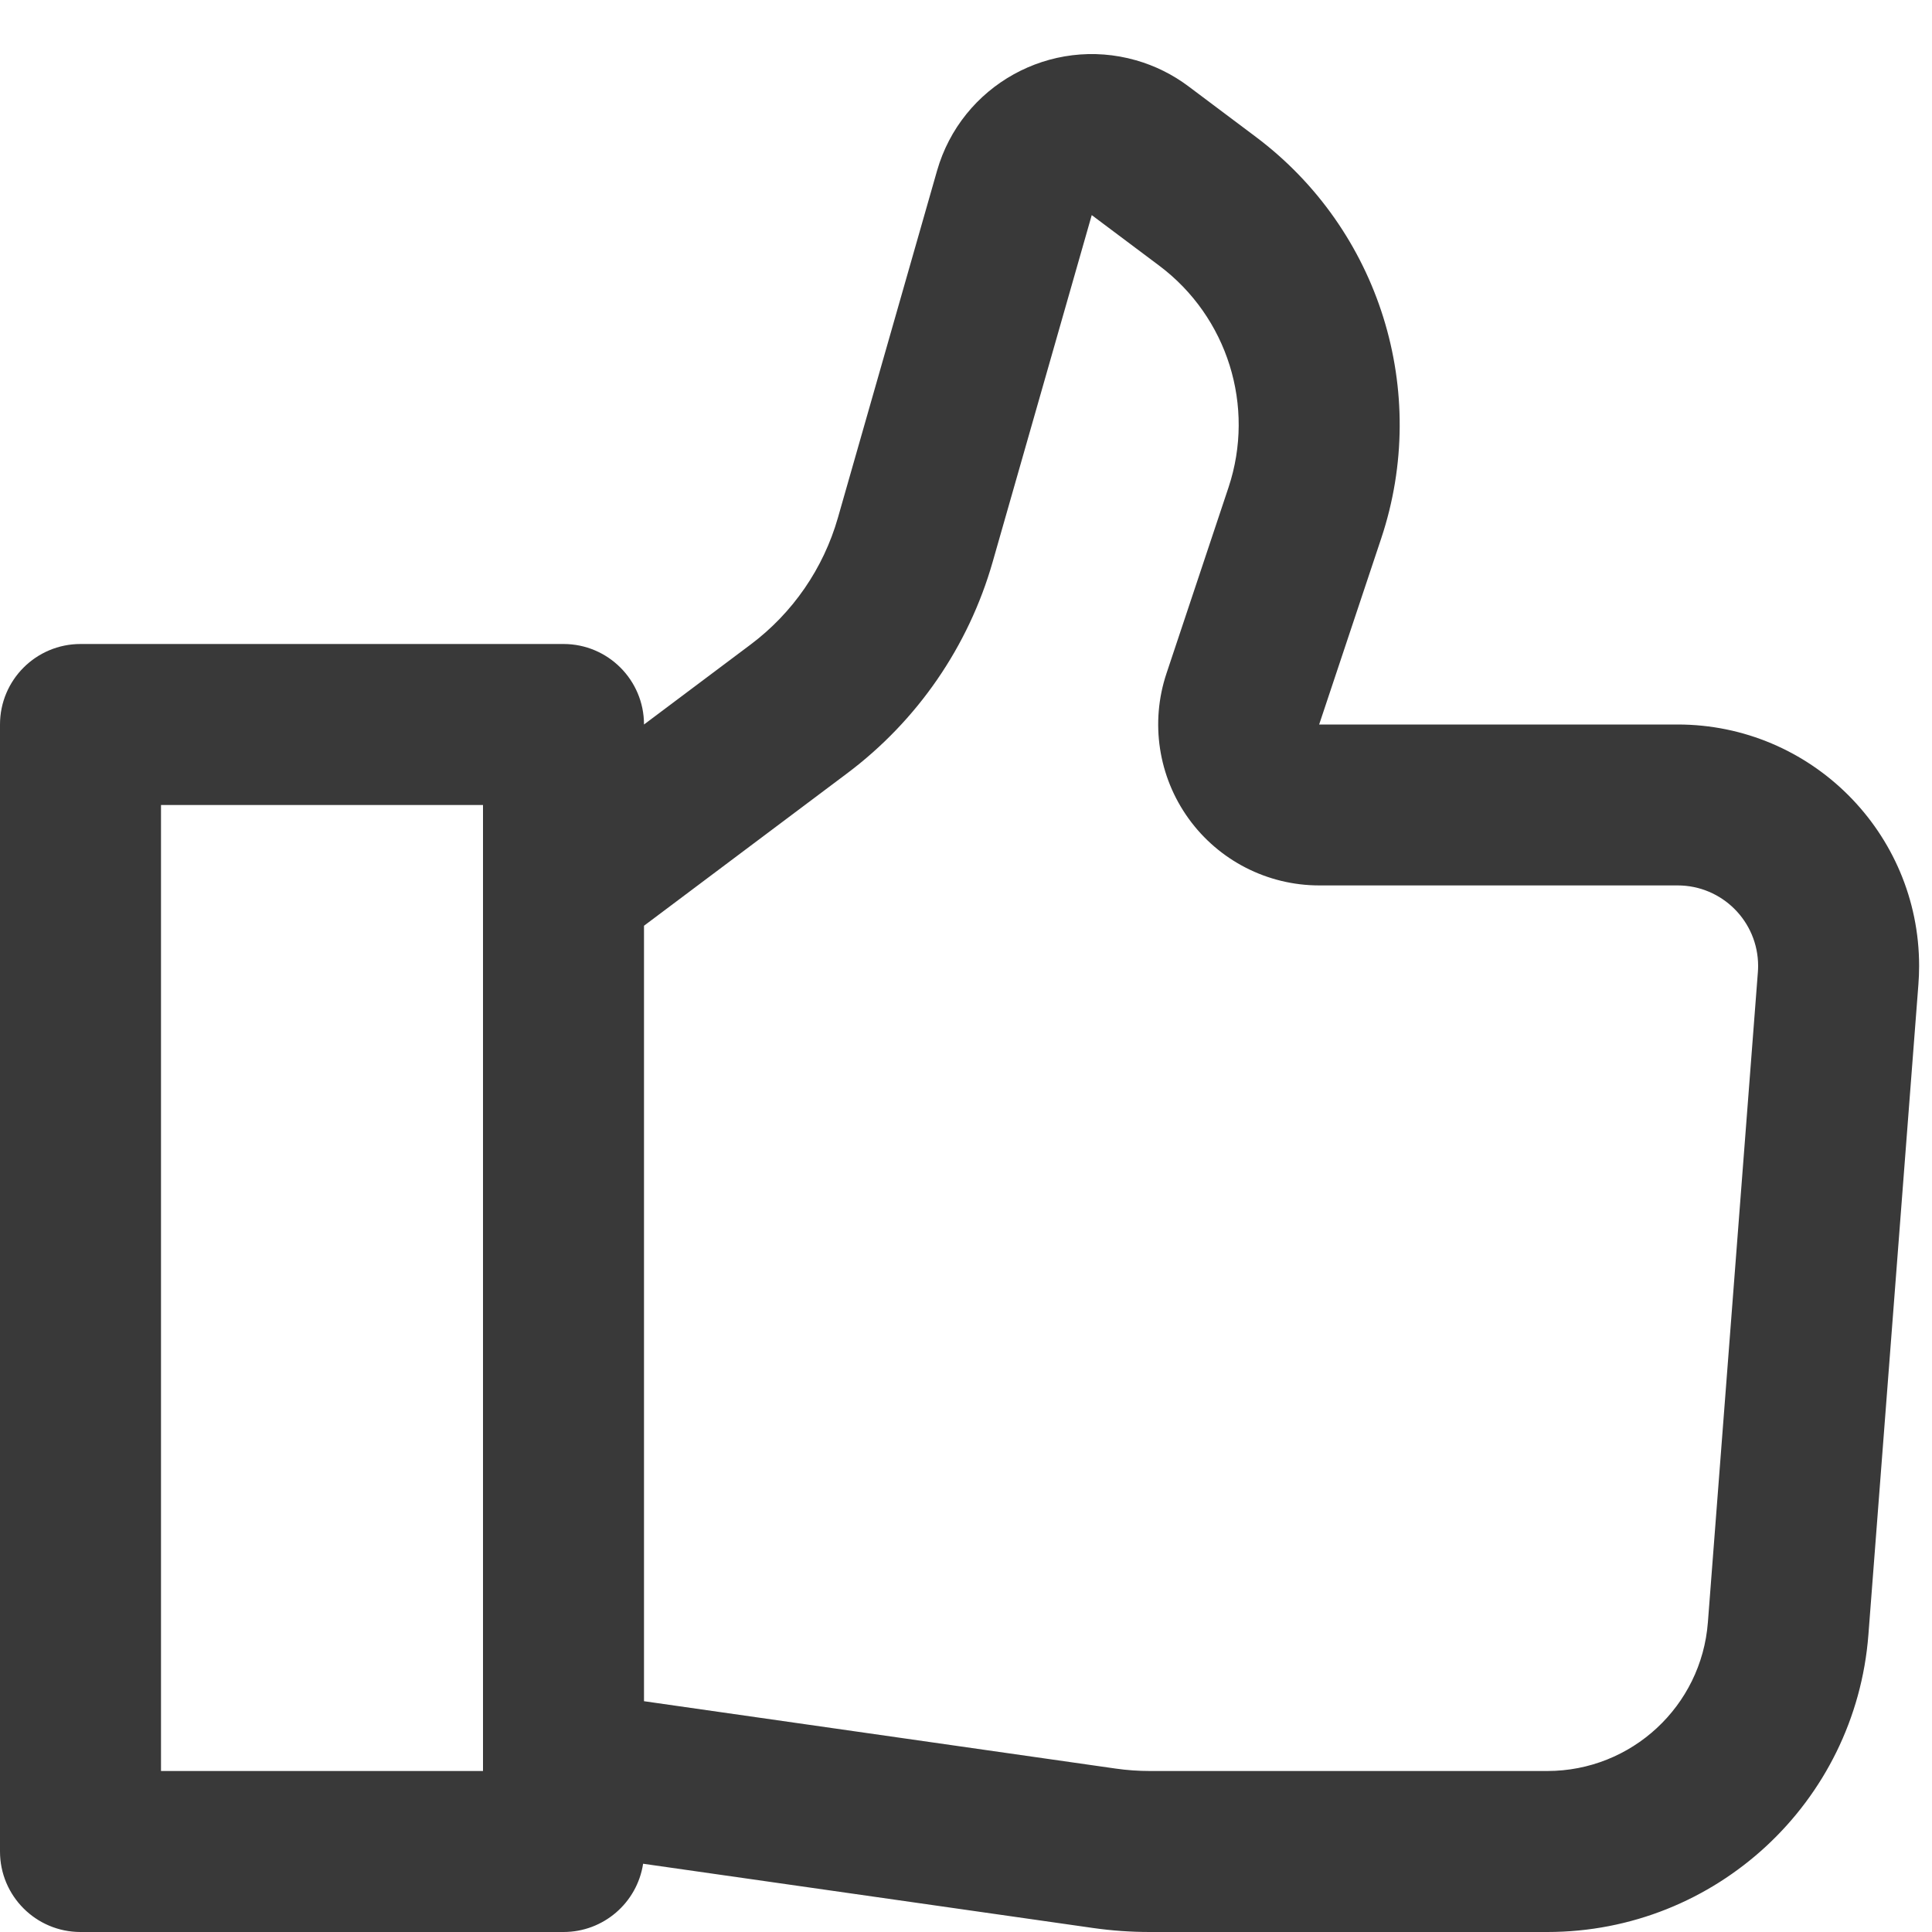
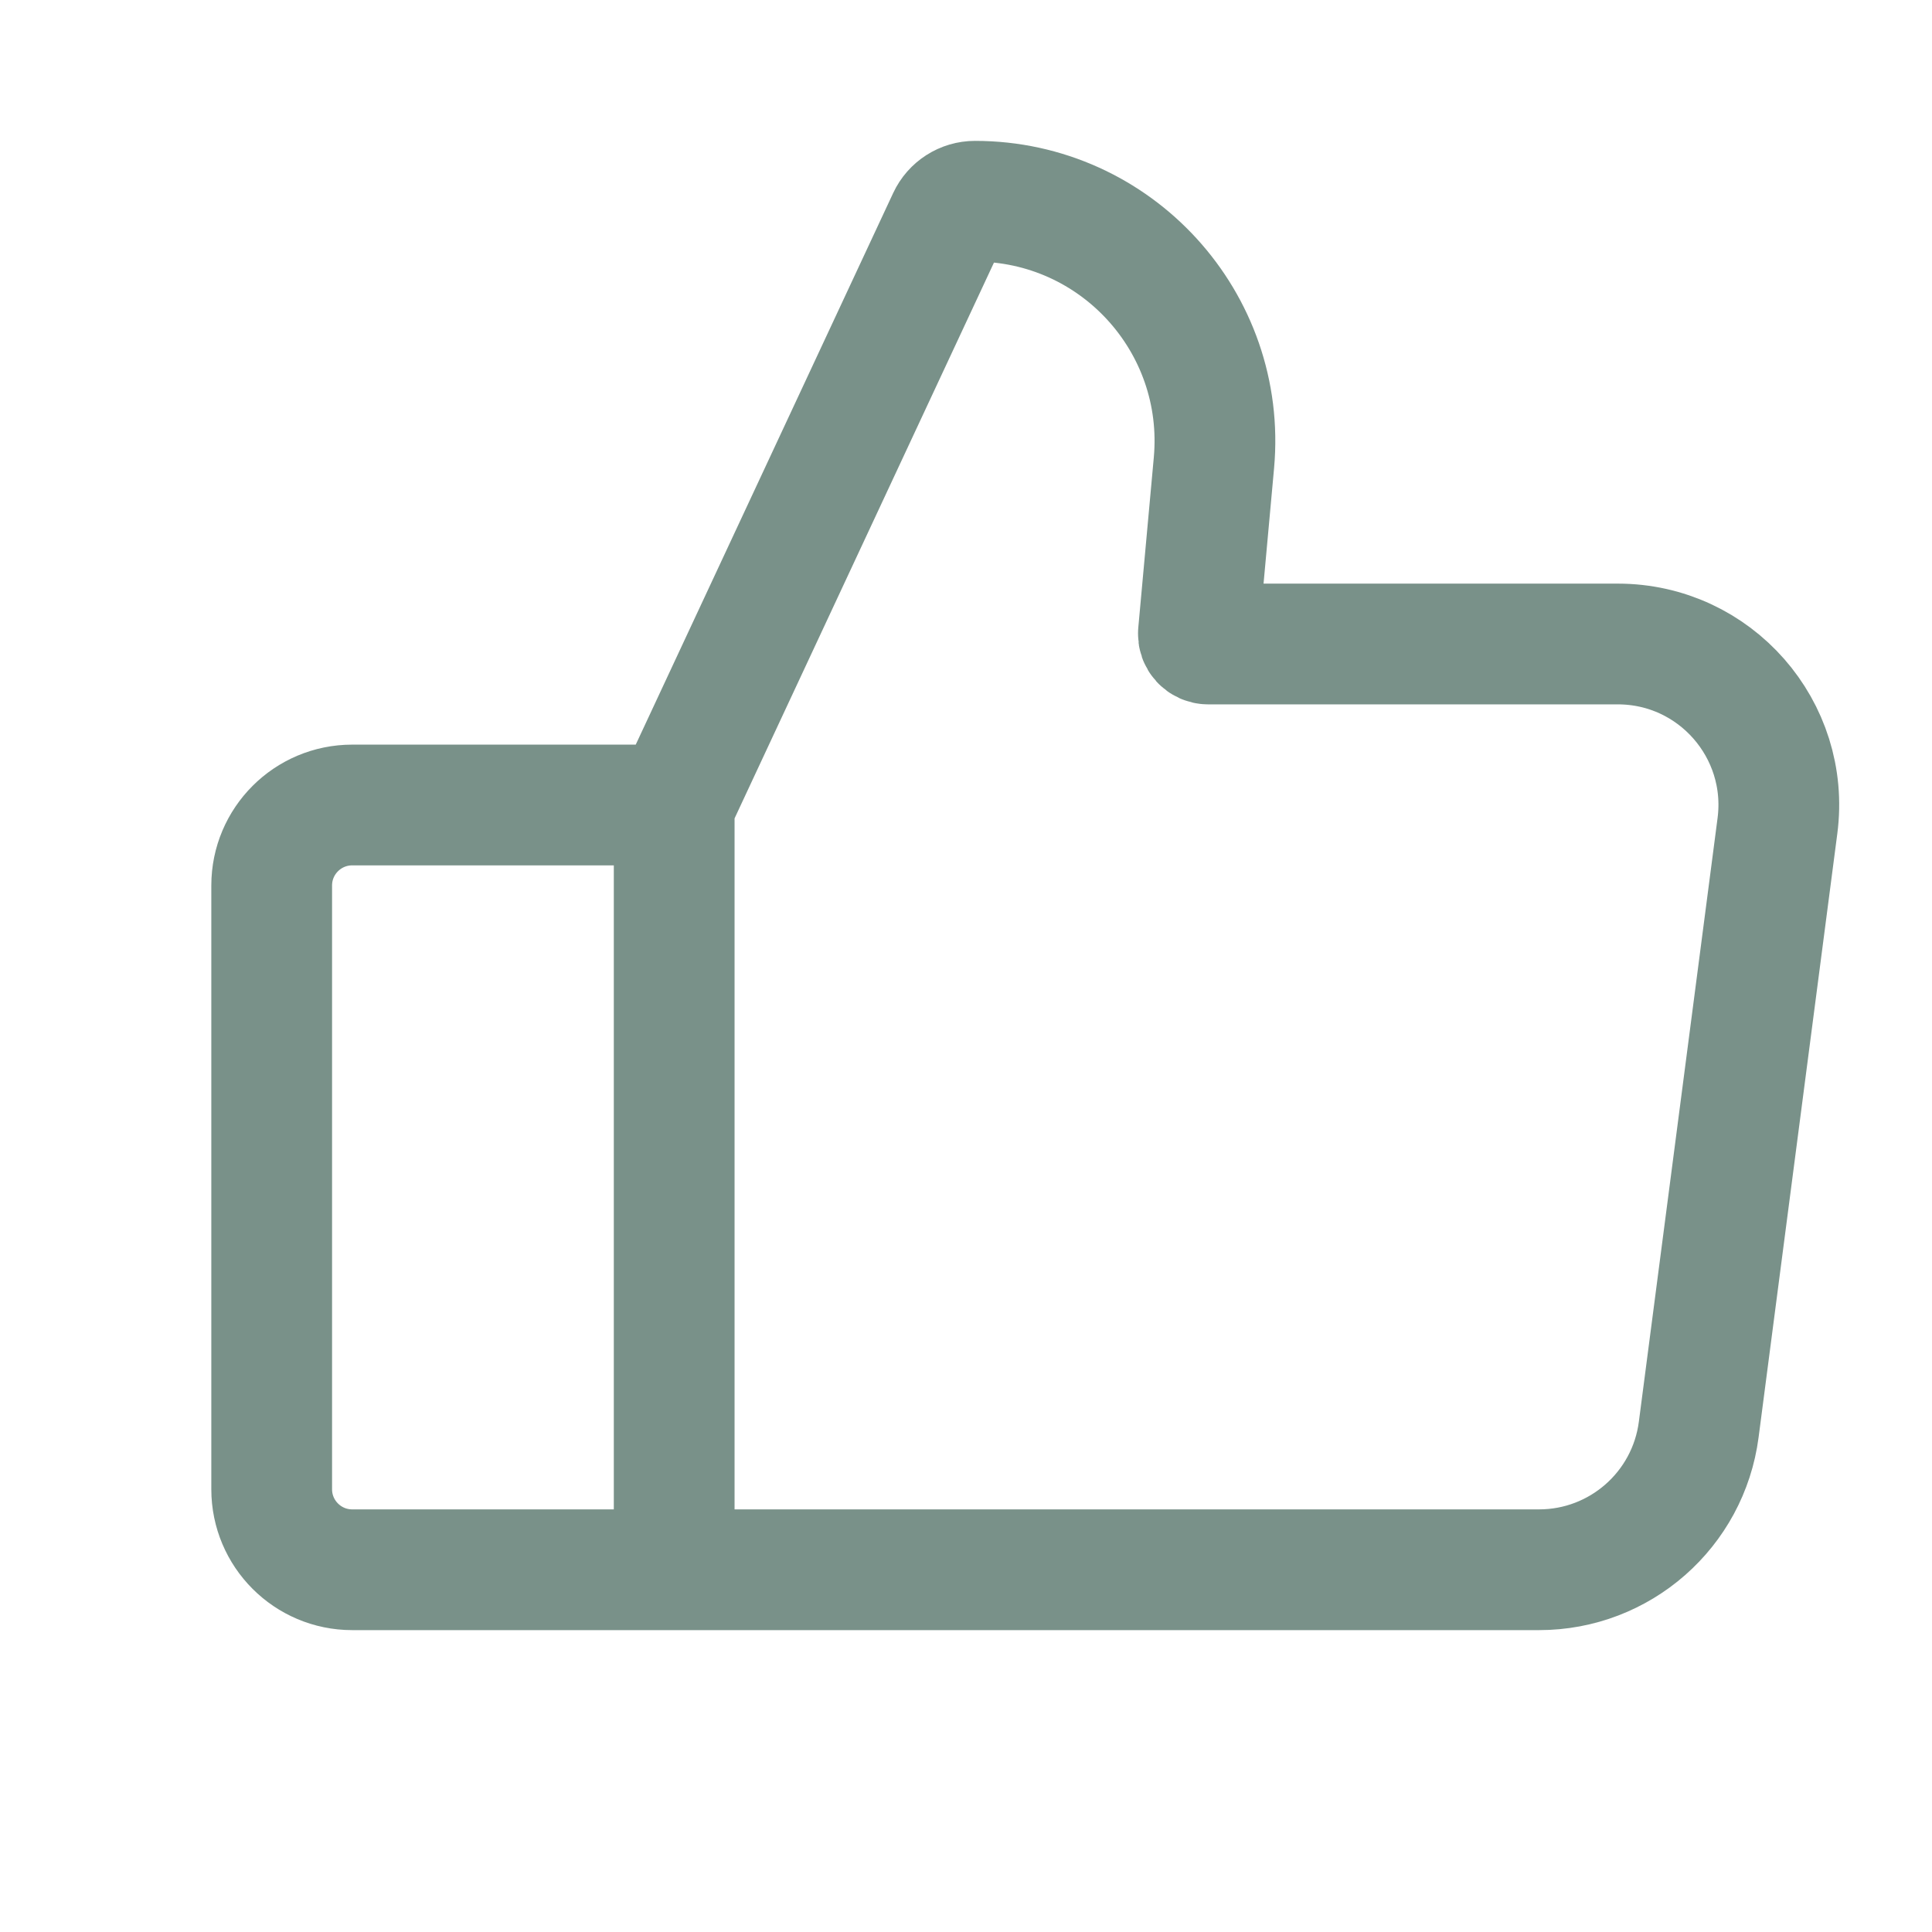
- <svg xmlns="http://www.w3.org/2000/svg" id="Layer_1" data-name="Layer 1" width="24" height="24" viewBox="0 0 24 24">
-   <rect width="24" height="24" fill="none" />
-   <path id="_24x24-a" data-name="24x24-a" d="M8,11.5v9.633l5.86.837a2.996,2.996,0,0,0,.424.03h4.938a2,2,0,0,0,1.994-1.847l.621-8.077c.002-.025.003-.051.003-.077a1,1,0,0,0-1-1H16.387A2,2,0,0,1,14.49,8.367l.771-2.312A2.469,2.469,0,0,0,14.4,3.3l-.838-.628L12.331,6.981a5,5,0,0,1-1.808,2.626ZM14.112.749a2.001,2.001,0,0,1,.651.323L15.6,1.7a4.469,4.469,0,0,1,1.558,4.988L16.387,9H20.84a3,3,0,0,1,3,3q0,.115-.009.23L23.21,20.307A4,4,0,0,1,19.222,24H14.284a4.994,4.994,0,0,1-.707-.05L7.989,23.152A1,1,0,0,1,7,24H1a1,1,0,0,1-1-1V9A1,1,0,0,1,1,8H7A1,1,0,0,1,8,9l1.324-.993a2.999,2.999,0,0,0,1.085-1.576l1.231-4.309A2,2,0,0,1,14.112.749ZM6,10H2V22H6Z" fill="#393939" />
+ <svg xmlns="http://www.w3.org/2000/svg" width="24" height="24" viewBox="0 0 24 24" fill="none">
+   <g id="thanks_thumb">
+     <path id="Vector" d="M8.375 10H4.375C3.823 10 3.375 10.448 3.375 11V18.5C3.375 19.052 3.823 19.5 4.375 19.5H8.375M8.375 10L11.775 2.715C11.836 2.584 11.967 2.5 12.112 2.5V2.5C13.864 2.5 15.238 4.004 15.08 5.749L14.887 7.866C14.881 7.938 14.937 8 15.01 8H20.097C21.305 8 22.236 9.062 22.08 10.259L21.102 17.759C20.972 18.755 20.123 19.5 19.119 19.5H8.375M8.375 10V19.5" stroke="#799189" stroke-width="1.5" />
+   </g>
</svg>
